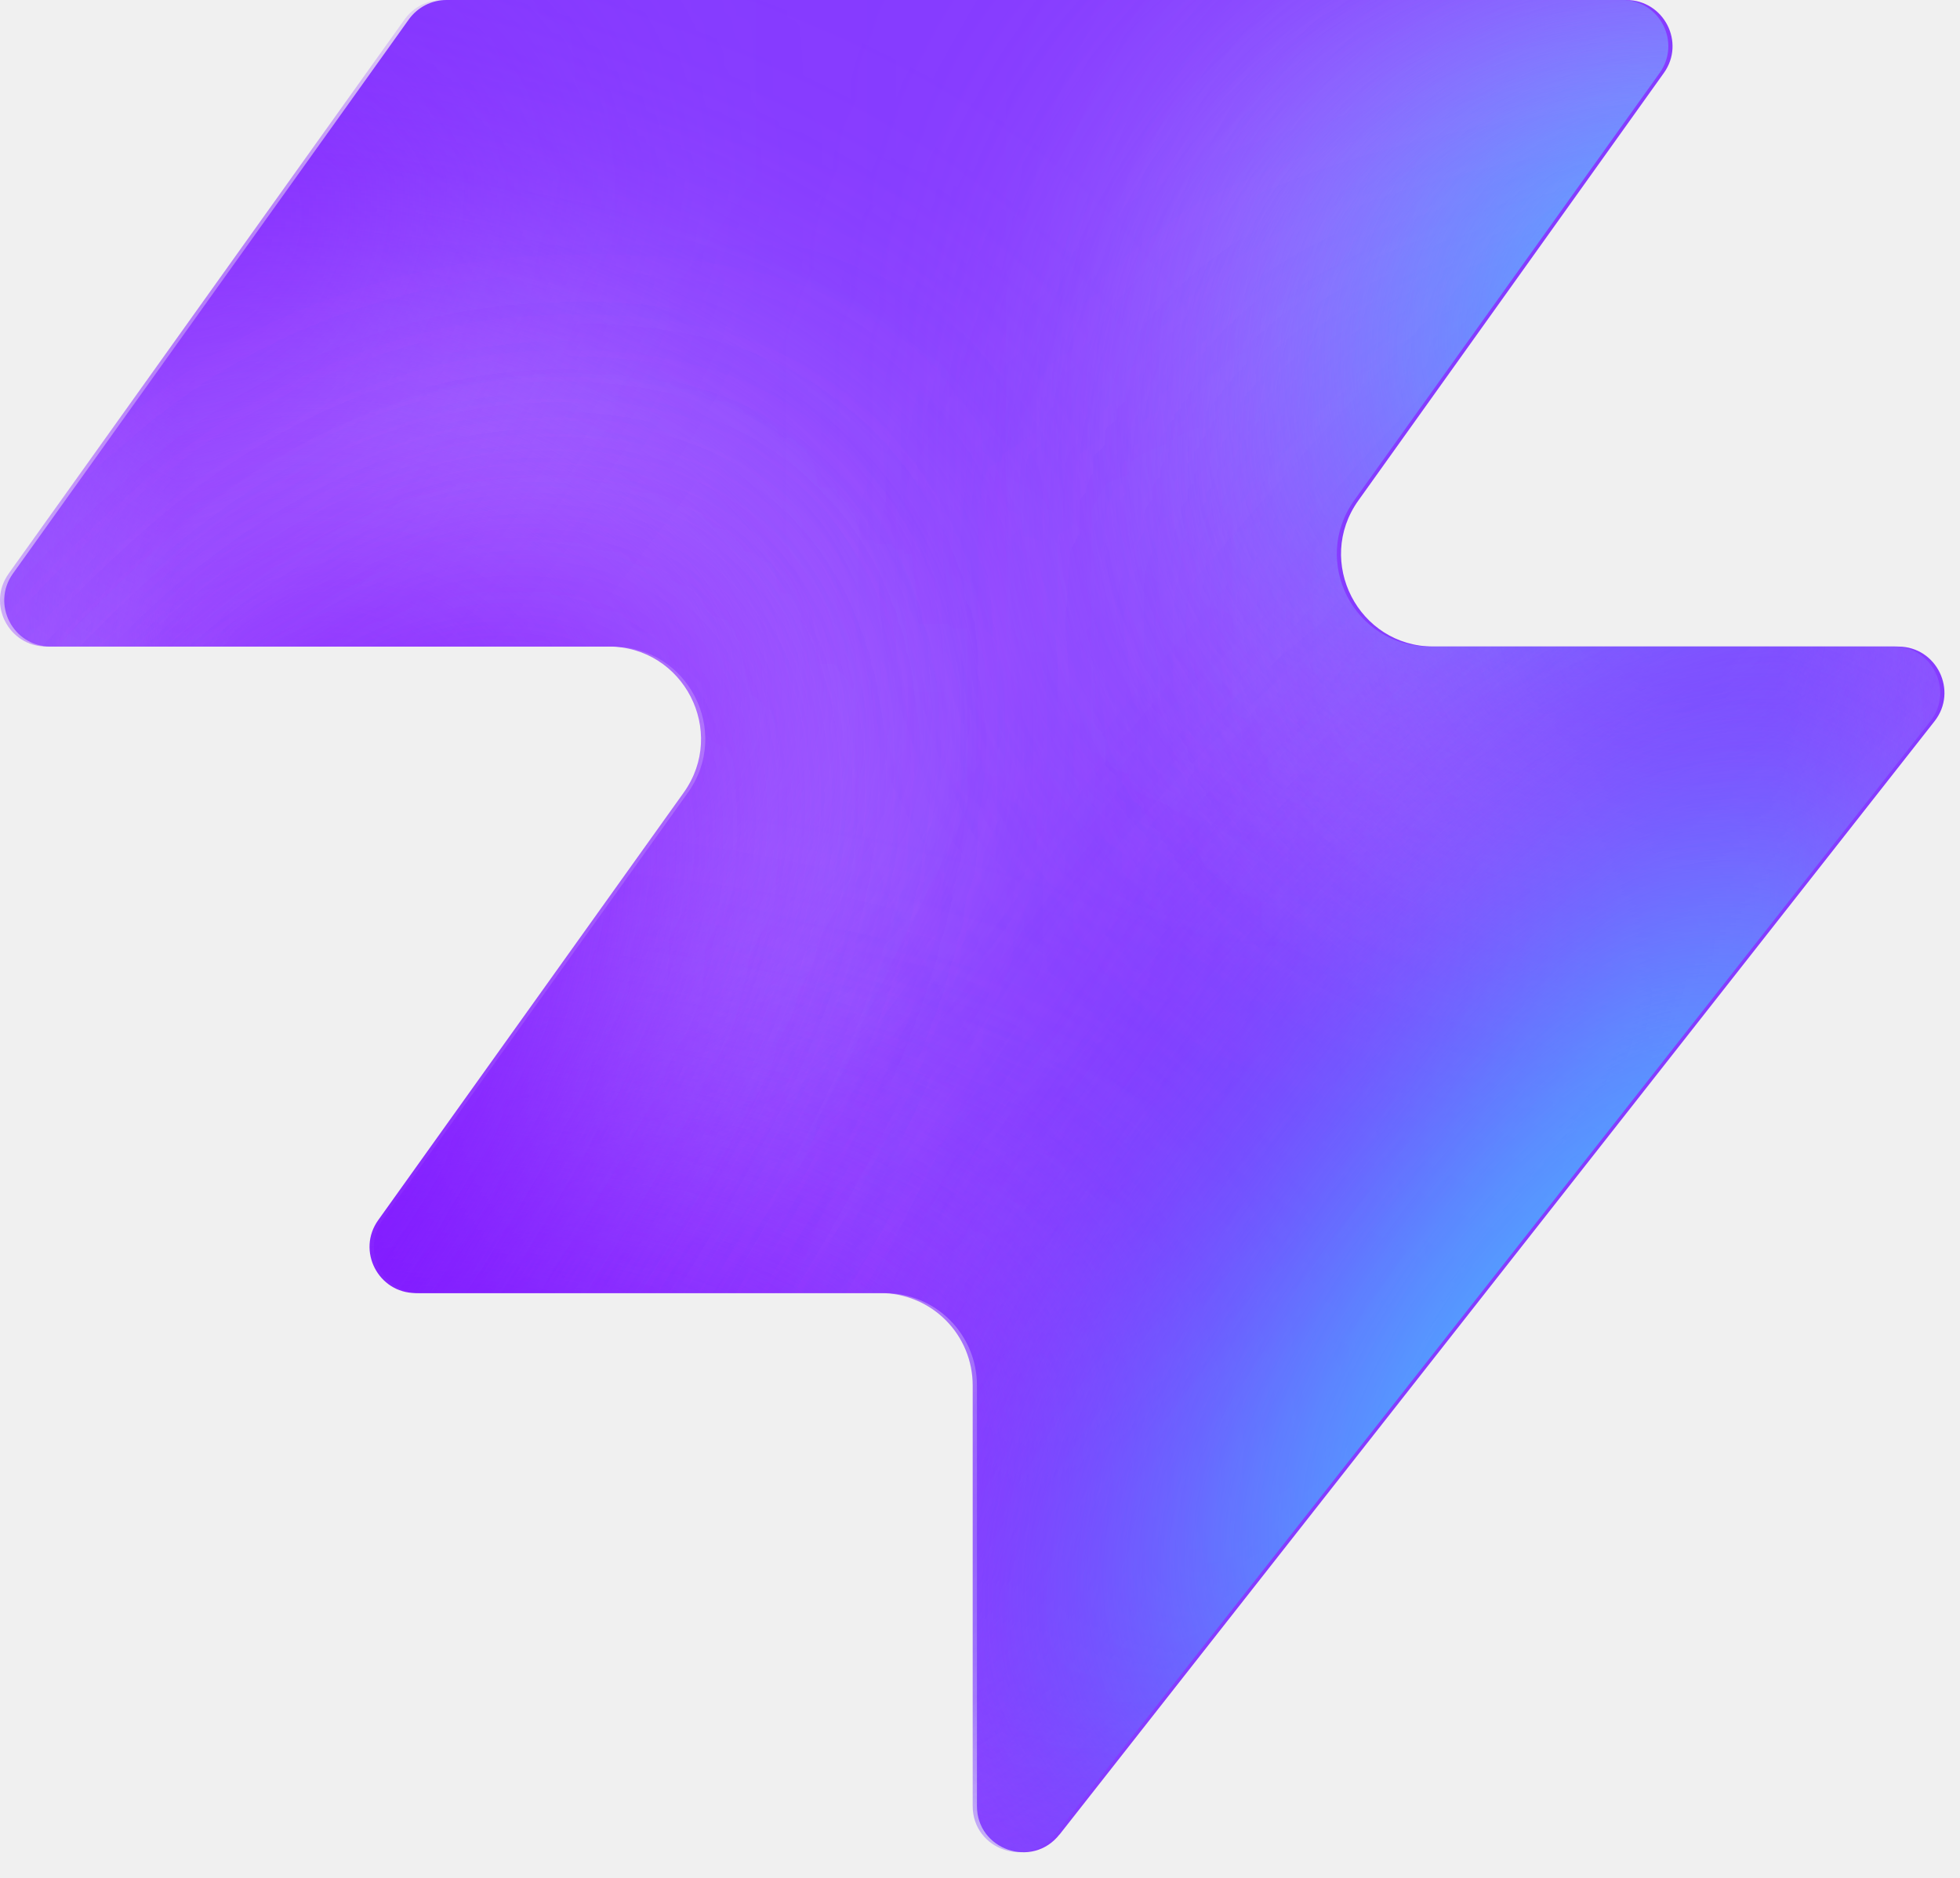
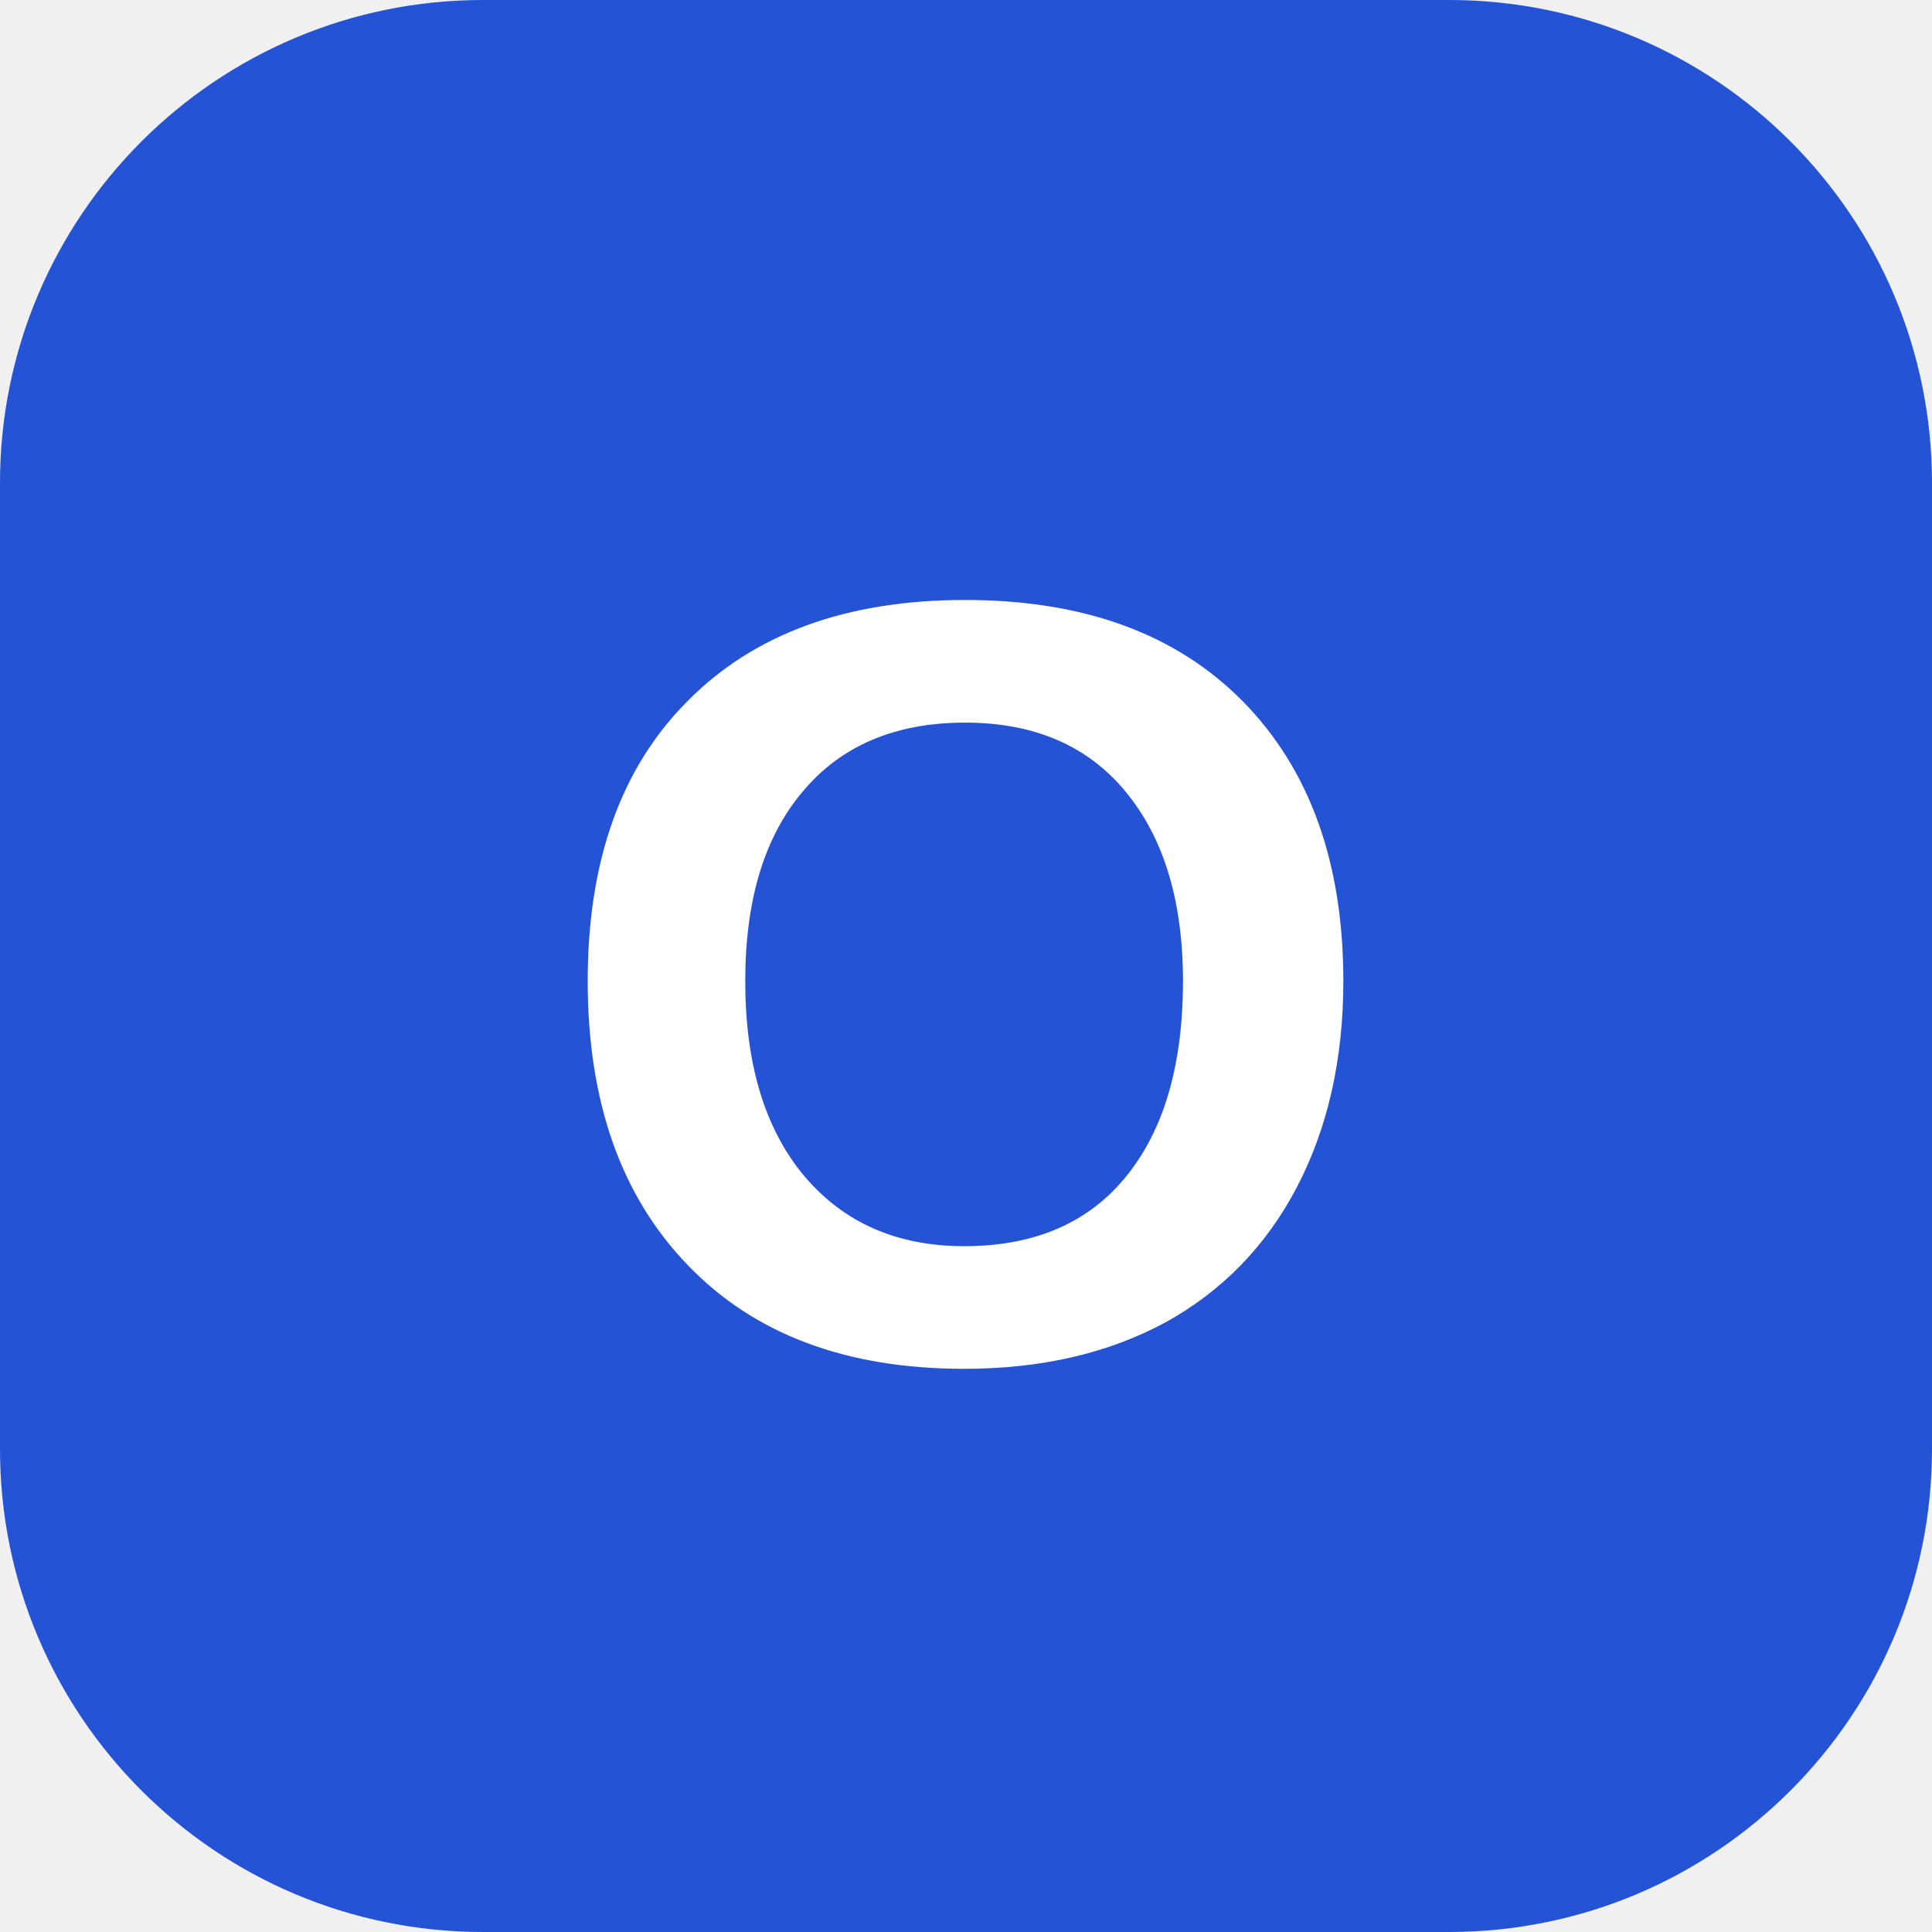
- <svg xmlns="http://www.w3.org/2000/svg" width="48" height="46" fill="none" viewBox="0 0 48 46">
-   <path fill="#863bff" d="M25.946 44.938c-.664.845-2.021.375-2.021-.698V33.937a2.26 2.26 0 0 0-2.262-2.262H10.287c-.92 0-1.456-1.04-.92-1.788l7.48-10.471c1.07-1.497 0-3.578-1.842-3.578H1.237c-.92 0-1.456-1.04-.92-1.788L10.013.474c.214-.297.556-.474.92-.474h28.894c.92 0 1.456 1.04.92 1.788l-7.48 10.471c-1.07 1.498 0 3.579 1.842 3.579h11.377c.943 0 1.473 1.088.89 1.83L25.947 44.94z" style="fill:#863bff;fill:color(display-p3 .525 .23 1);fill-opacity:1" />
-   <mask id="a" width="48" height="46" x="0" y="0" maskUnits="userSpaceOnUse" style="mask-type:alpha">
-     <path fill="#000" d="M25.842 44.938c-.664.844-2.021.375-2.021-.698V33.937a2.26 2.26 0 0 0-2.262-2.262H10.183c-.92 0-1.456-1.04-.92-1.788l7.48-10.471c1.07-1.498 0-3.579-1.842-3.579H1.133c-.92 0-1.456-1.04-.92-1.787L9.91.473c.214-.297.556-.474.92-.474h28.894c.92 0 1.456 1.04.92 1.788l-7.48 10.471c-1.07 1.498 0 3.578 1.842 3.578h11.377c.943 0 1.473 1.088.89 1.832L25.843 44.94z" style="fill:#000;fill-opacity:1" />
-   </mask>
-   <g mask="url(#a)">
-     <g filter="url(#b)">
-       <ellipse cx="5.508" cy="14.704" fill="#ede6ff" rx="5.508" ry="14.704" style="fill:#ede6ff;fill:color(display-p3 .927 .903 1);fill-opacity:1" transform="matrix(.00324 1 1 -.00324 -4.47 31.516)" />
-     </g>
-     <g filter="url(#c)">
-       <ellipse cx="10.399" cy="29.851" fill="#ede6ff" rx="10.399" ry="29.851" style="fill:#ede6ff;fill:color(display-p3 .927 .903 1);fill-opacity:1" transform="matrix(.00324 1 1 -.00324 -39.328 7.883)" />
-     </g>
-     <g filter="url(#d)">
-       <ellipse cx="5.508" cy="30.487" fill="#7e14ff" rx="5.508" ry="30.487" style="fill:#7e14ff;fill:color(display-p3 .492 .077 1);fill-opacity:1" transform="rotate(89.814 -25.913 -14.639)scale(1 -1)" />
-     </g>
-     <g filter="url(#e)">
-       <ellipse cx="5.508" cy="30.599" fill="#7e14ff" rx="5.508" ry="30.599" style="fill:#7e14ff;fill:color(display-p3 .492 .077 1);fill-opacity:1" transform="rotate(89.814 -32.644 -3.334)scale(1 -1)" />
-     </g>
-     <g filter="url(#f)">
-       <ellipse cx="5.508" cy="30.599" fill="#7e14ff" rx="5.508" ry="30.599" style="fill:#7e14ff;fill:color(display-p3 .492 .077 1);fill-opacity:1" transform="matrix(.00324 1 1 -.00324 -34.34 30.47)" />
-     </g>
-     <g filter="url(#g)">
-       <ellipse cx="14.072" cy="22.078" fill="#ede6ff" rx="14.072" ry="22.078" style="fill:#ede6ff;fill:color(display-p3 .927 .903 1);fill-opacity:1" transform="rotate(93.35 24.506 48.493)scale(-1 1)" />
-     </g>
-     <g filter="url(#h)">
-       <ellipse cx="3.47" cy="21.501" fill="#7e14ff" rx="3.47" ry="21.501" style="fill:#7e14ff;fill:color(display-p3 .492 .077 1);fill-opacity:1" transform="rotate(89.009 28.708 47.59)scale(-1 1)" />
-     </g>
-     <g filter="url(#i)">
-       <ellipse cx="3.47" cy="21.501" fill="#7e14ff" rx="3.47" ry="21.501" style="fill:#7e14ff;fill:color(display-p3 .492 .077 1);fill-opacity:1" transform="rotate(89.009 28.708 47.59)scale(-1 1)" />
-     </g>
-     <g filter="url(#j)">
-       <ellipse cx=".387" cy="8.972" fill="#7e14ff" rx="4.407" ry="29.108" style="fill:#7e14ff;fill:color(display-p3 .492 .077 1);fill-opacity:1" transform="rotate(39.51 .387 8.972)" />
-     </g>
-     <g filter="url(#k)">
-       <ellipse cx="47.523" cy="-6.092" fill="#7e14ff" rx="4.407" ry="29.108" style="fill:#7e14ff;fill:color(display-p3 .492 .077 1);fill-opacity:1" transform="rotate(37.892 47.523 -6.092)" />
-     </g>
-     <g filter="url(#l)">
-       <ellipse cx="41.412" cy="6.333" fill="#47bfff" rx="5.971" ry="9.665" style="fill:#47bfff;fill:color(display-p3 .28 .748 1);fill-opacity:1" transform="rotate(37.892 41.412 6.333)" />
-     </g>
-     <g filter="url(#m)">
-       <ellipse cx="-1.879" cy="38.332" fill="#7e14ff" rx="4.407" ry="29.108" style="fill:#7e14ff;fill:color(display-p3 .492 .077 1);fill-opacity:1" transform="rotate(37.892 -1.88 38.332)" />
-     </g>
-     <g filter="url(#n)">
-       <ellipse cx="-1.879" cy="38.332" fill="#7e14ff" rx="4.407" ry="29.108" style="fill:#7e14ff;fill:color(display-p3 .492 .077 1);fill-opacity:1" transform="rotate(37.892 -1.88 38.332)" />
-     </g>
-     <g filter="url(#o)">
-       <ellipse cx="35.651" cy="29.907" fill="#7e14ff" rx="4.407" ry="29.108" style="fill:#7e14ff;fill:color(display-p3 .492 .077 1);fill-opacity:1" transform="rotate(37.892 35.651 29.907)" />
-     </g>
-     <g filter="url(#p)">
-       <ellipse cx="38.418" cy="32.4" fill="#47bfff" rx="5.971" ry="15.297" style="fill:#47bfff;fill:color(display-p3 .28 .748 1);fill-opacity:1" transform="rotate(37.892 38.418 32.4)" />
-     </g>
-   </g>
-   <defs>
-     <filter id="b" width="60.045" height="41.654" x="-19.77" y="16.149" color-interpolation-filters="sRGB" filterUnits="userSpaceOnUse">
-       <feFlood flood-opacity="0" result="BackgroundImageFix" />
-       <feBlend in="SourceGraphic" in2="BackgroundImageFix" result="shape" />
-       <feGaussianBlur result="effect1_foregroundBlur_2002_17158" stdDeviation="7.659" />
-     </filter>
-     <filter id="c" width="90.34" height="51.437" x="-54.613" y="-7.533" color-interpolation-filters="sRGB" filterUnits="userSpaceOnUse">
-       <feFlood flood-opacity="0" result="BackgroundImageFix" />
-       <feBlend in="SourceGraphic" in2="BackgroundImageFix" result="shape" />
-       <feGaussianBlur result="effect1_foregroundBlur_2002_17158" stdDeviation="7.659" />
-     </filter>
-     <filter id="d" width="79.355" height="29.4" x="-49.64" y="2.03" color-interpolation-filters="sRGB" filterUnits="userSpaceOnUse">
-       <feFlood flood-opacity="0" result="BackgroundImageFix" />
-       <feBlend in="SourceGraphic" in2="BackgroundImageFix" result="shape" />
-       <feGaussianBlur result="effect1_foregroundBlur_2002_17158" stdDeviation="4.596" />
-     </filter>
-     <filter id="e" width="79.579" height="29.4" x="-45.045" y="20.029" color-interpolation-filters="sRGB" filterUnits="userSpaceOnUse">
-       <feFlood flood-opacity="0" result="BackgroundImageFix" />
-       <feBlend in="SourceGraphic" in2="BackgroundImageFix" result="shape" />
-       <feGaussianBlur result="effect1_foregroundBlur_2002_17158" stdDeviation="4.596" />
-     </filter>
-     <filter id="f" width="79.579" height="29.4" x="-43.513" y="21.178" color-interpolation-filters="sRGB" filterUnits="userSpaceOnUse">
-       <feFlood flood-opacity="0" result="BackgroundImageFix" />
-       <feBlend in="SourceGraphic" in2="BackgroundImageFix" result="shape" />
-       <feGaussianBlur result="effect1_foregroundBlur_2002_17158" stdDeviation="4.596" />
-     </filter>
-     <filter id="g" width="74.749" height="58.852" x="15.756" y="-17.901" color-interpolation-filters="sRGB" filterUnits="userSpaceOnUse">
-       <feFlood flood-opacity="0" result="BackgroundImageFix" />
-       <feBlend in="SourceGraphic" in2="BackgroundImageFix" result="shape" />
-       <feGaussianBlur result="effect1_foregroundBlur_2002_17158" stdDeviation="7.659" />
-     </filter>
-     <filter id="h" width="61.377" height="25.362" x="23.548" y="2.284" color-interpolation-filters="sRGB" filterUnits="userSpaceOnUse">
-       <feFlood flood-opacity="0" result="BackgroundImageFix" />
-       <feBlend in="SourceGraphic" in2="BackgroundImageFix" result="shape" />
-       <feGaussianBlur result="effect1_foregroundBlur_2002_17158" stdDeviation="4.596" />
-     </filter>
-     <filter id="i" width="61.377" height="25.362" x="23.548" y="2.284" color-interpolation-filters="sRGB" filterUnits="userSpaceOnUse">
-       <feFlood flood-opacity="0" result="BackgroundImageFix" />
-       <feBlend in="SourceGraphic" in2="BackgroundImageFix" result="shape" />
-       <feGaussianBlur result="effect1_foregroundBlur_2002_17158" stdDeviation="4.596" />
-     </filter>
-     <filter id="j" width="56.045" height="63.649" x="-27.636" y="-22.853" color-interpolation-filters="sRGB" filterUnits="userSpaceOnUse">
-       <feFlood flood-opacity="0" result="BackgroundImageFix" />
-       <feBlend in="SourceGraphic" in2="BackgroundImageFix" result="shape" />
-       <feGaussianBlur result="effect1_foregroundBlur_2002_17158" stdDeviation="4.596" />
-     </filter>
-     <filter id="k" width="54.814" height="64.646" x="20.116" y="-38.415" color-interpolation-filters="sRGB" filterUnits="userSpaceOnUse">
-       <feFlood flood-opacity="0" result="BackgroundImageFix" />
-       <feBlend in="SourceGraphic" in2="BackgroundImageFix" result="shape" />
-       <feGaussianBlur result="effect1_foregroundBlur_2002_17158" stdDeviation="4.596" />
-     </filter>
-     <filter id="l" width="33.541" height="35.313" x="24.641" y="-11.323" color-interpolation-filters="sRGB" filterUnits="userSpaceOnUse">
-       <feFlood flood-opacity="0" result="BackgroundImageFix" />
-       <feBlend in="SourceGraphic" in2="BackgroundImageFix" result="shape" />
-       <feGaussianBlur result="effect1_foregroundBlur_2002_17158" stdDeviation="4.596" />
-     </filter>
-     <filter id="m" width="54.814" height="64.646" x="-29.286" y="6.009" color-interpolation-filters="sRGB" filterUnits="userSpaceOnUse">
-       <feFlood flood-opacity="0" result="BackgroundImageFix" />
-       <feBlend in="SourceGraphic" in2="BackgroundImageFix" result="shape" />
-       <feGaussianBlur result="effect1_foregroundBlur_2002_17158" stdDeviation="4.596" />
-     </filter>
-     <filter id="n" width="54.814" height="64.646" x="-29.286" y="6.009" color-interpolation-filters="sRGB" filterUnits="userSpaceOnUse">
-       <feFlood flood-opacity="0" result="BackgroundImageFix" />
-       <feBlend in="SourceGraphic" in2="BackgroundImageFix" result="shape" />
-       <feGaussianBlur result="effect1_foregroundBlur_2002_17158" stdDeviation="4.596" />
-     </filter>
-     <filter id="o" width="54.814" height="64.646" x="8.244" y="-2.416" color-interpolation-filters="sRGB" filterUnits="userSpaceOnUse">
-       <feFlood flood-opacity="0" result="BackgroundImageFix" />
-       <feBlend in="SourceGraphic" in2="BackgroundImageFix" result="shape" />
-       <feGaussianBlur result="effect1_foregroundBlur_2002_17158" stdDeviation="4.596" />
-     </filter>
-     <filter id="p" width="39.409" height="43.623" x="18.713" y="10.588" color-interpolation-filters="sRGB" filterUnits="userSpaceOnUse">
-       <feFlood flood-opacity="0" result="BackgroundImageFix" />
-       <feBlend in="SourceGraphic" in2="BackgroundImageFix" result="shape" />
-       <feGaussianBlur result="effect1_foregroundBlur_2002_17158" stdDeviation="4.596" />
-     </filter>
-   </defs>
+ <svg xmlns="http://www.w3.org/2000/svg" viewBox="0 0 32 32">
+   <rect width="32" height="32" rx="8" fill="#2453d6" />
+   <text x="16" y="22.5" font-family="Arial, sans-serif" font-size="18" font-weight="700" fill="#fff" text-anchor="middle">О</text>
</svg>
